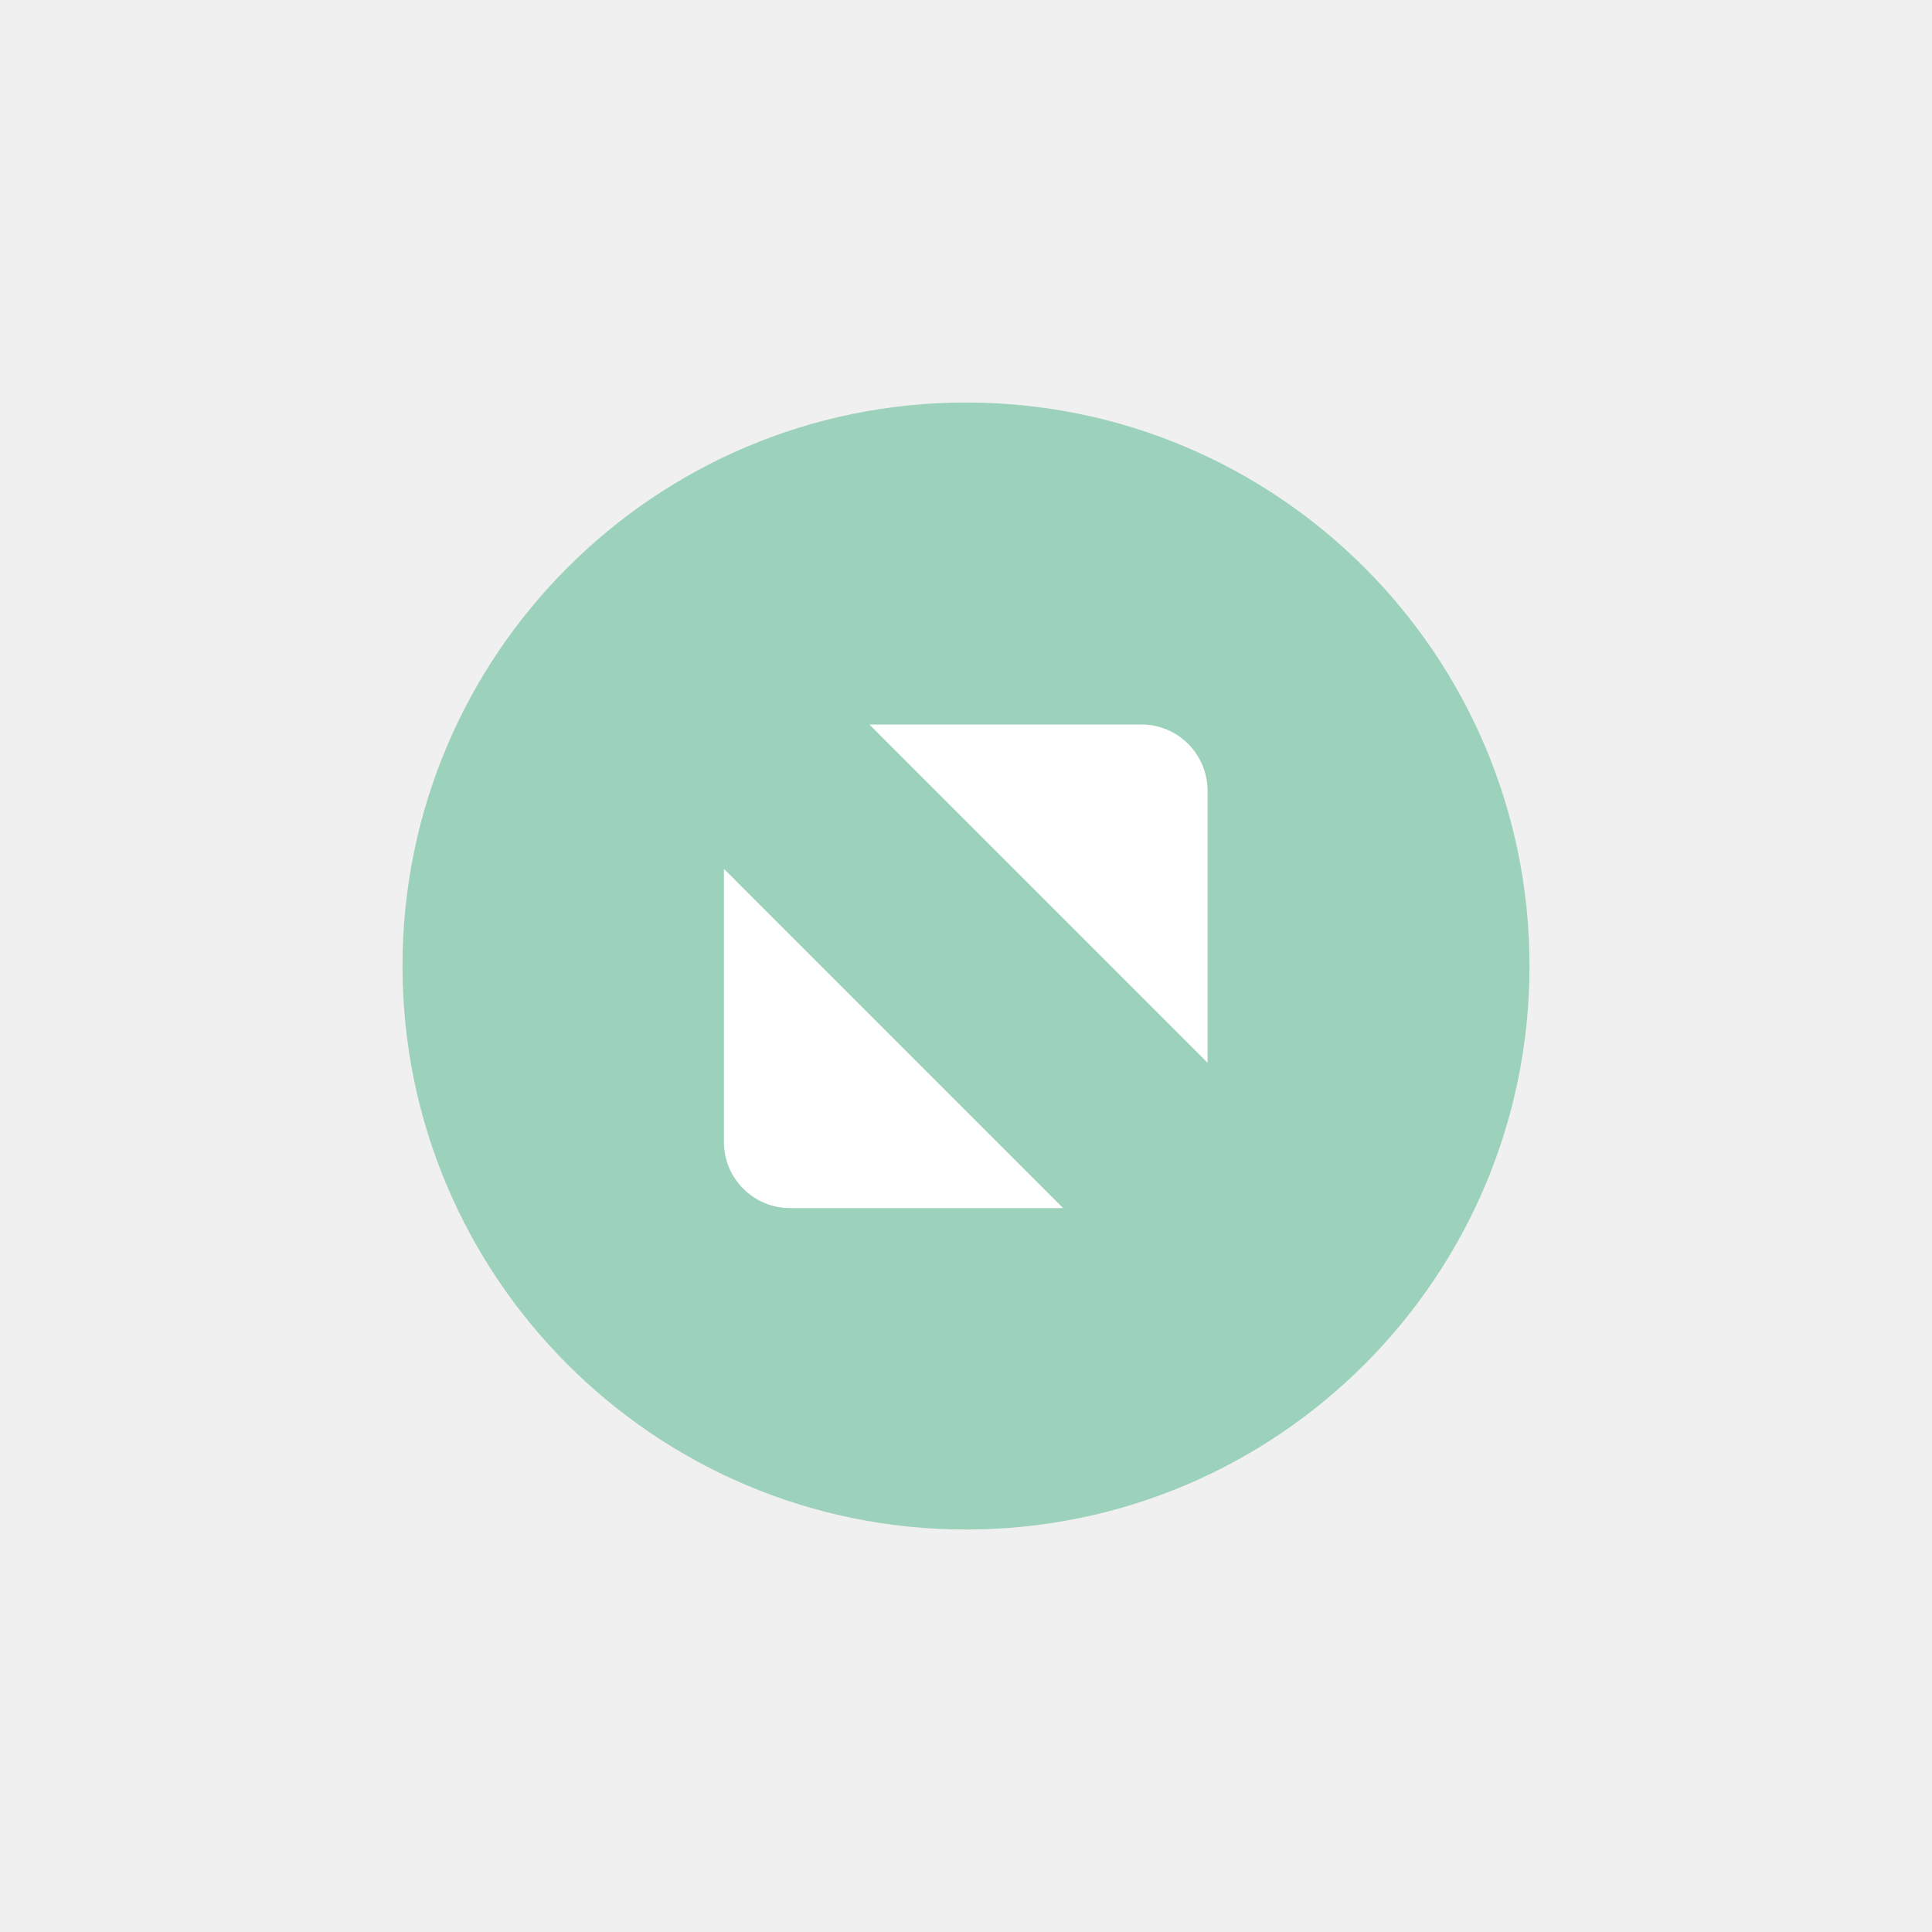
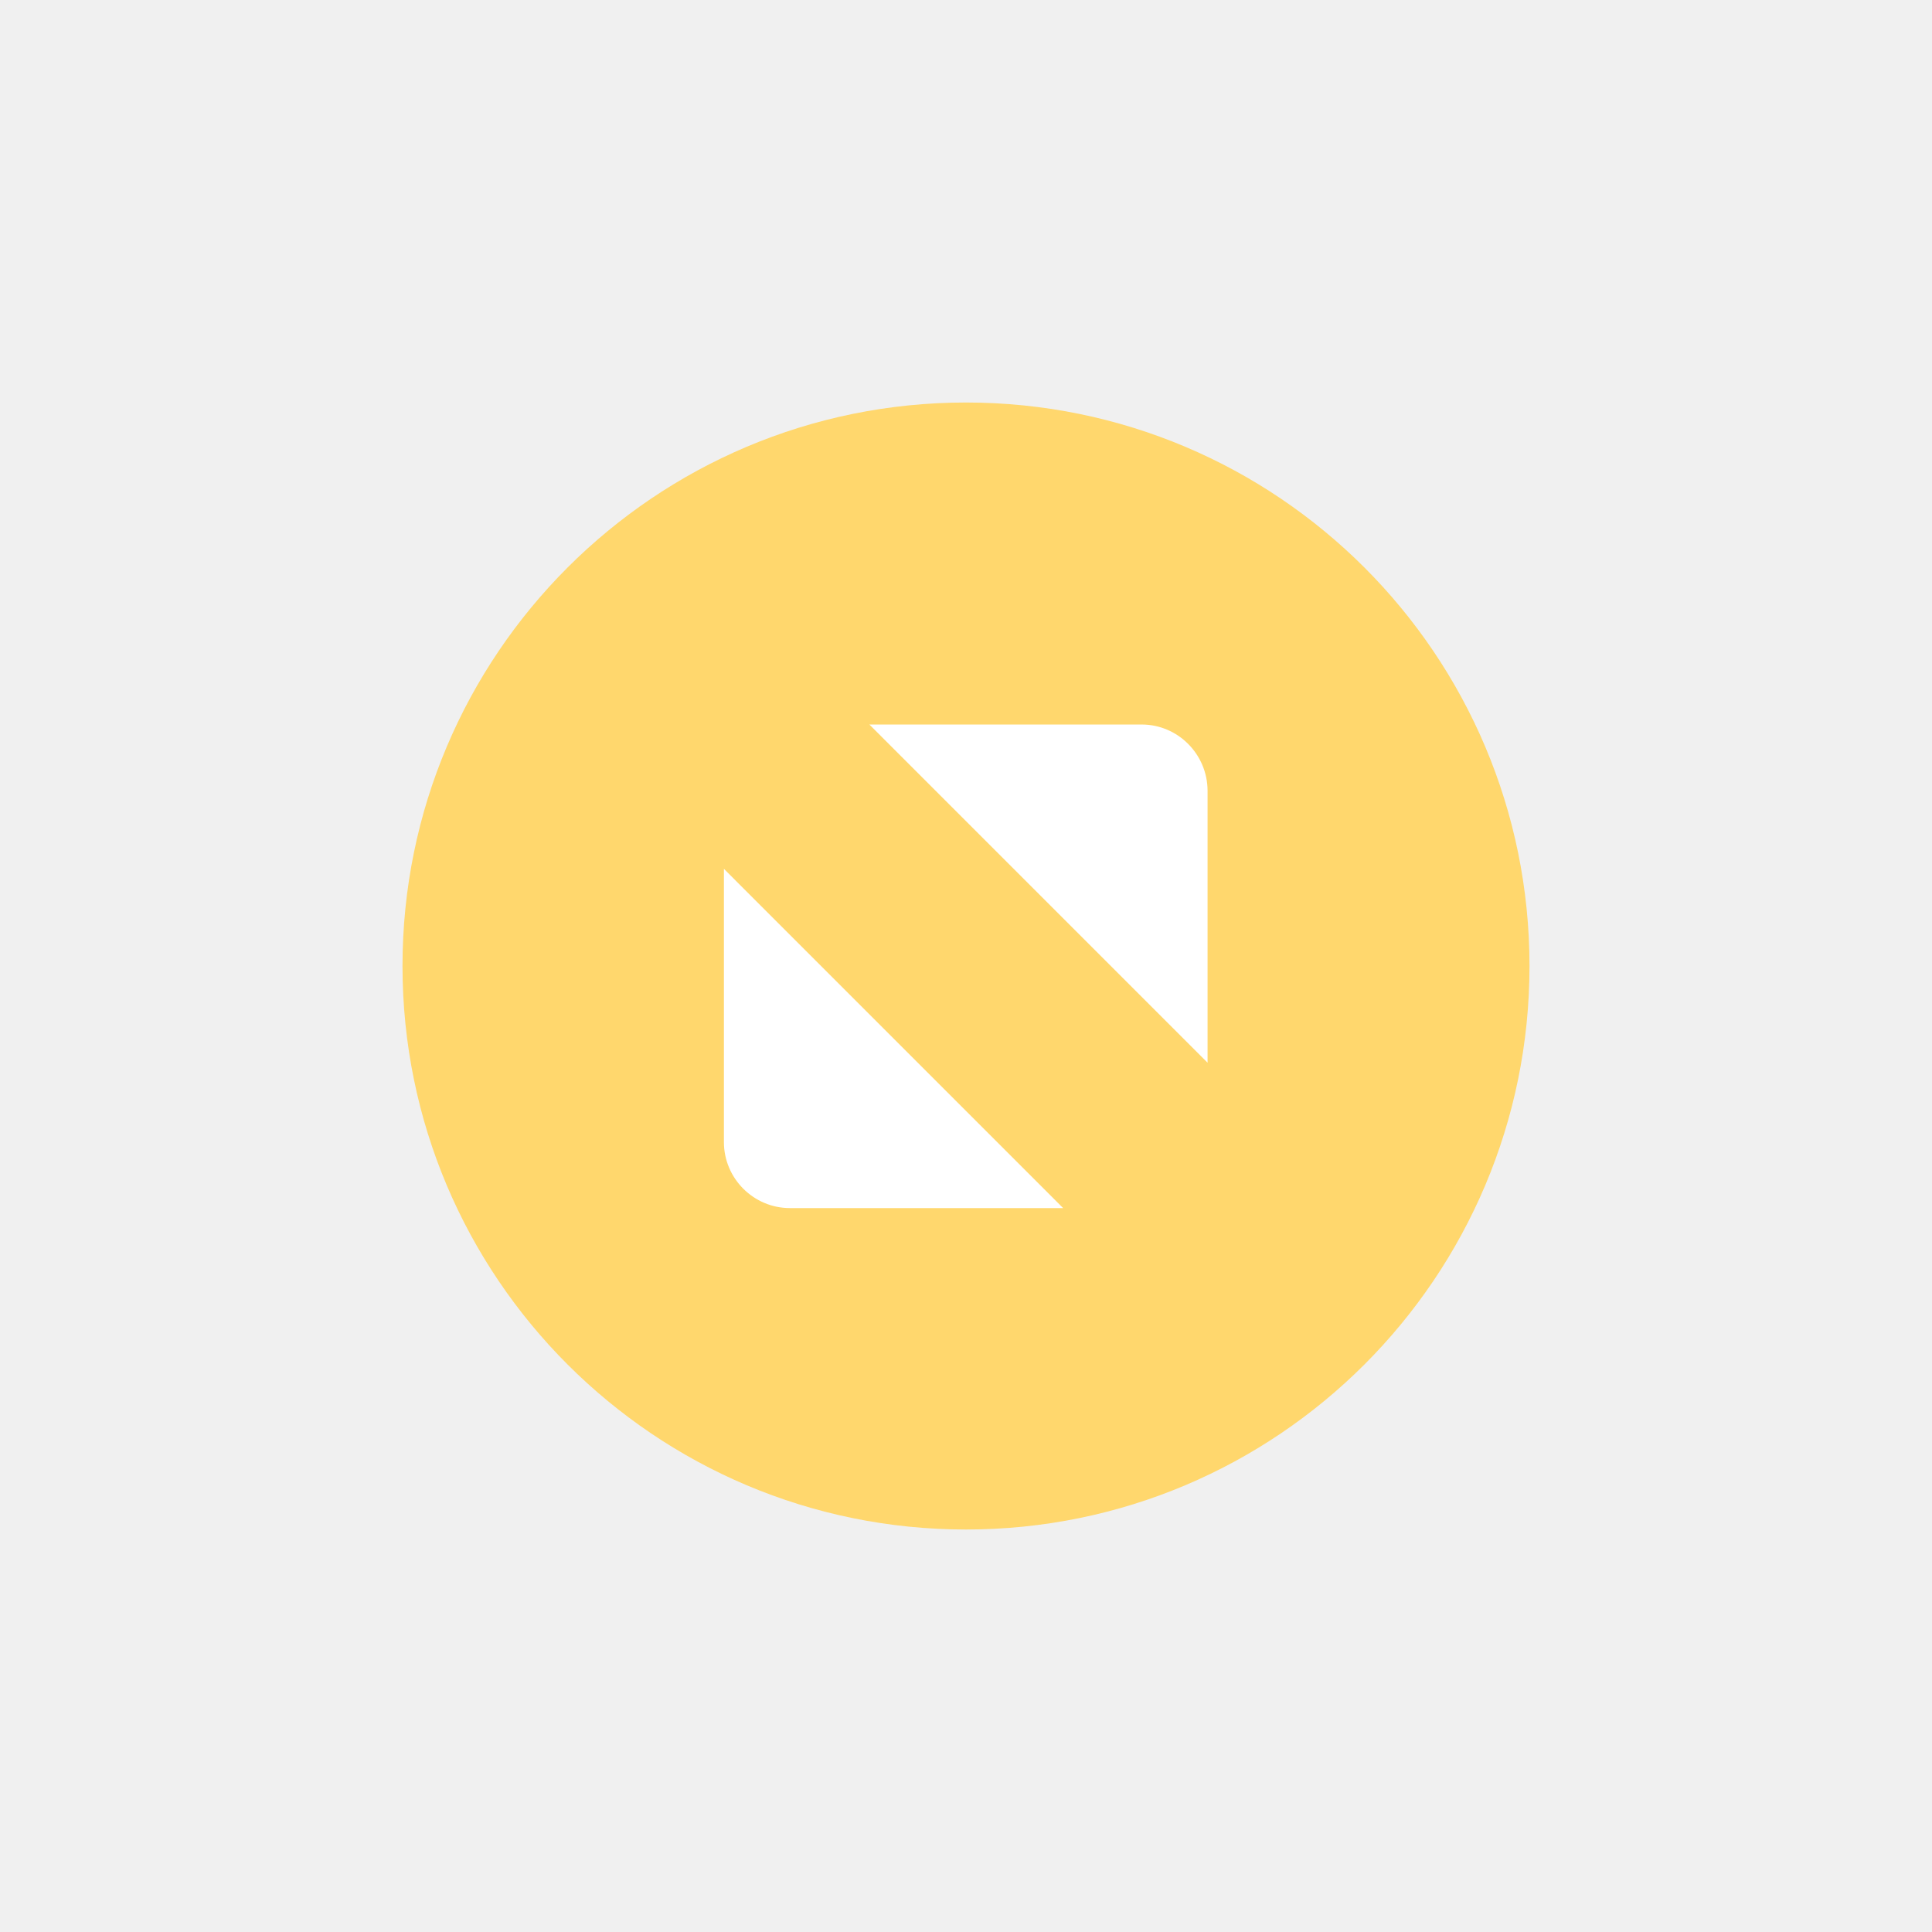
<svg xmlns="http://www.w3.org/2000/svg" xmlns:ns1="http://www.openswatchbook.org/uri/2009/osb" xmlns:xlink="http://www.w3.org/1999/xlink" width="24" height="24" id="svg4306" version="1.1" style="enable-background:new">
  <defs id="defs4308">
    <linearGradient id="selected_bg_color" ns1:paint="solid">
-       <stop style="stop-color:#9cd1bb;stop-opacity:1;" offset="0" id="stop4170" />
+       <stop style="stop-color:#ffd76d;stop-opacity:1;" offset="0" id="stop4170" />
    </linearGradient>
    <linearGradient id="linearGradient3770">
      <stop style="stop-color:#000000;stop-opacity:0.628;" offset="0" id="stop3772" />
      <stop style="stop-color:#000000;stop-opacity:0.498;" offset="1" id="stop3774" />
    </linearGradient>
    <linearGradient id="linearGradient4882">
      <stop style="stop-color:#ffffff;stop-opacity:1;" offset="0" id="stop4884" />
      <stop style="stop-color:#ffffff;stop-opacity:0;" offset="1" id="stop4886" />
    </linearGradient>
    <linearGradient id="linearGradient3784-6">
      <stop style="stop-color:#ffffff;stop-opacity:0.216;" offset="0" id="stop3786-4" />
      <stop style="stop-color:#ffffff;stop-opacity:0;" offset="1" id="stop3788-6" />
    </linearGradient>
    <linearGradient id="linearGradient4892">
      <stop id="stop4894" offset="0" style="stop-color:#2f3a42;stop-opacity:1;" />
      <stop id="stop4896" offset="1" style="stop-color:#1d242a;stop-opacity:1;" />
    </linearGradient>
    <linearGradient id="linearGradient4882-4">
      <stop id="stop4884-9" offset="0" style="stop-color:#728495;stop-opacity:1;" />
      <stop id="stop4886-9" offset="1" style="stop-color:#617c95;stop-opacity:0;" />
    </linearGradient>
    <linearGradient xlink:href="#selected_bg_color" id="linearGradient4172" x1="1376" y1="248" x2="1376" y2="262" gradientUnits="userSpaceOnUse" />
  </defs>
  <g id="layer1" transform="translate(0,-1028.362)">
    <g style="display:inline" id="titlebutton-max-active-dark" transform="translate(-408,1218)">
      <g id="g4891-4-5-5" style="display:inline;opacity:1" transform="translate(-882,-432.6378)">
        <g transform="translate(-132,0)" style="display:inline;opacity:1" id="g4490-2-9-1-2-4-8">
          <g id="g4092-0-6-3-6-8-3-7" style="display:inline" transform="translate(58,0)">
            <circle r="7" cy="255" cx="1376" style="fill:url(#linearGradient4172);fill-opacity:1;stroke:none;stroke-width:0;stroke-linecap:butt;stroke-linejoin:miter;stroke-miterlimit:4;stroke-dasharray:none;stroke-dashoffset:0;stroke-opacity:1" id="path4068-7-6-5-1-6-6-0" />
          </g>
        </g>
        <g id="g4806-5-2-2-9" transform="translate(1294,247)" style="fill:#c0e3ff;fill-opacity:1">
          <g transform="translate(-81.0002,-967)" style="display:inline;fill:#c0e3ff;fill-opacity:1" id="layer9-78-2-0-0-8" />
          <g transform="translate(-81.0002,-967)" id="layer10-3-9-9-51-2" style="fill:#c0e3ff;fill-opacity:1" />
          <g transform="translate(-81.0002,-967)" id="layer11-19-7-6-4-7" style="fill:#c0e3ff;fill-opacity:1" />
          <g transform="translate(-81.0002,-967)" id="layer13-4-7-4-0-9" style="fill:#c0e3ff;fill-opacity:1" />
          <g transform="translate(-81.0002,-967)" id="layer14-8-9-7-6-0" style="fill:#c0e3ff;fill-opacity:1" />
          <g transform="translate(-81.0002,-967)" style="display:inline;fill:#c0e3ff;fill-opacity:1" id="layer15-5-4-2-4-4" />
          <g transform="translate(-81.0002,-967)" style="display:inline;fill:#c0e3ff;fill-opacity:1" id="g71291-1-4-6-4-2" />
          <g transform="translate(-81.0002,-967)" style="display:inline;fill:#c0e3ff;fill-opacity:1" id="g4953-7-0-8-22-2" />
          <g transform="translate(-81.0002,-967)" style="display:inline;fill:#c0e3ff;fill-opacity:1" id="layer12-3-7-2-3-1">
            <path d="m 87.8,972 3.382,0 c 0.45,0 0.816,0.368 0.819,0.819 l 0,3.382 z m 2.407,6.007 -3.395,0 c -0.45,0 -0.819,-0.368 -0.819,-0.819 l 0,-3.395 4.214,4.214" style="fill:#ffffff;fill-opacity:1;fill-rule:evenodd;stroke:none" id="path4293-4-9-0-2" />
          </g>
        </g>
      </g>
      <rect y="-185.638" x="412" height="16" width="16" id="rect17883-79-3-0" style="display:inline;opacity:1;fill:none;fill-opacity:1;stroke:none;stroke-width:1;stroke-linecap:butt;stroke-linejoin:miter;stroke-miterlimit:4;stroke-dasharray:none;stroke-dashoffset:0;stroke-opacity:0" />
    </g>
  </g>
</svg>
